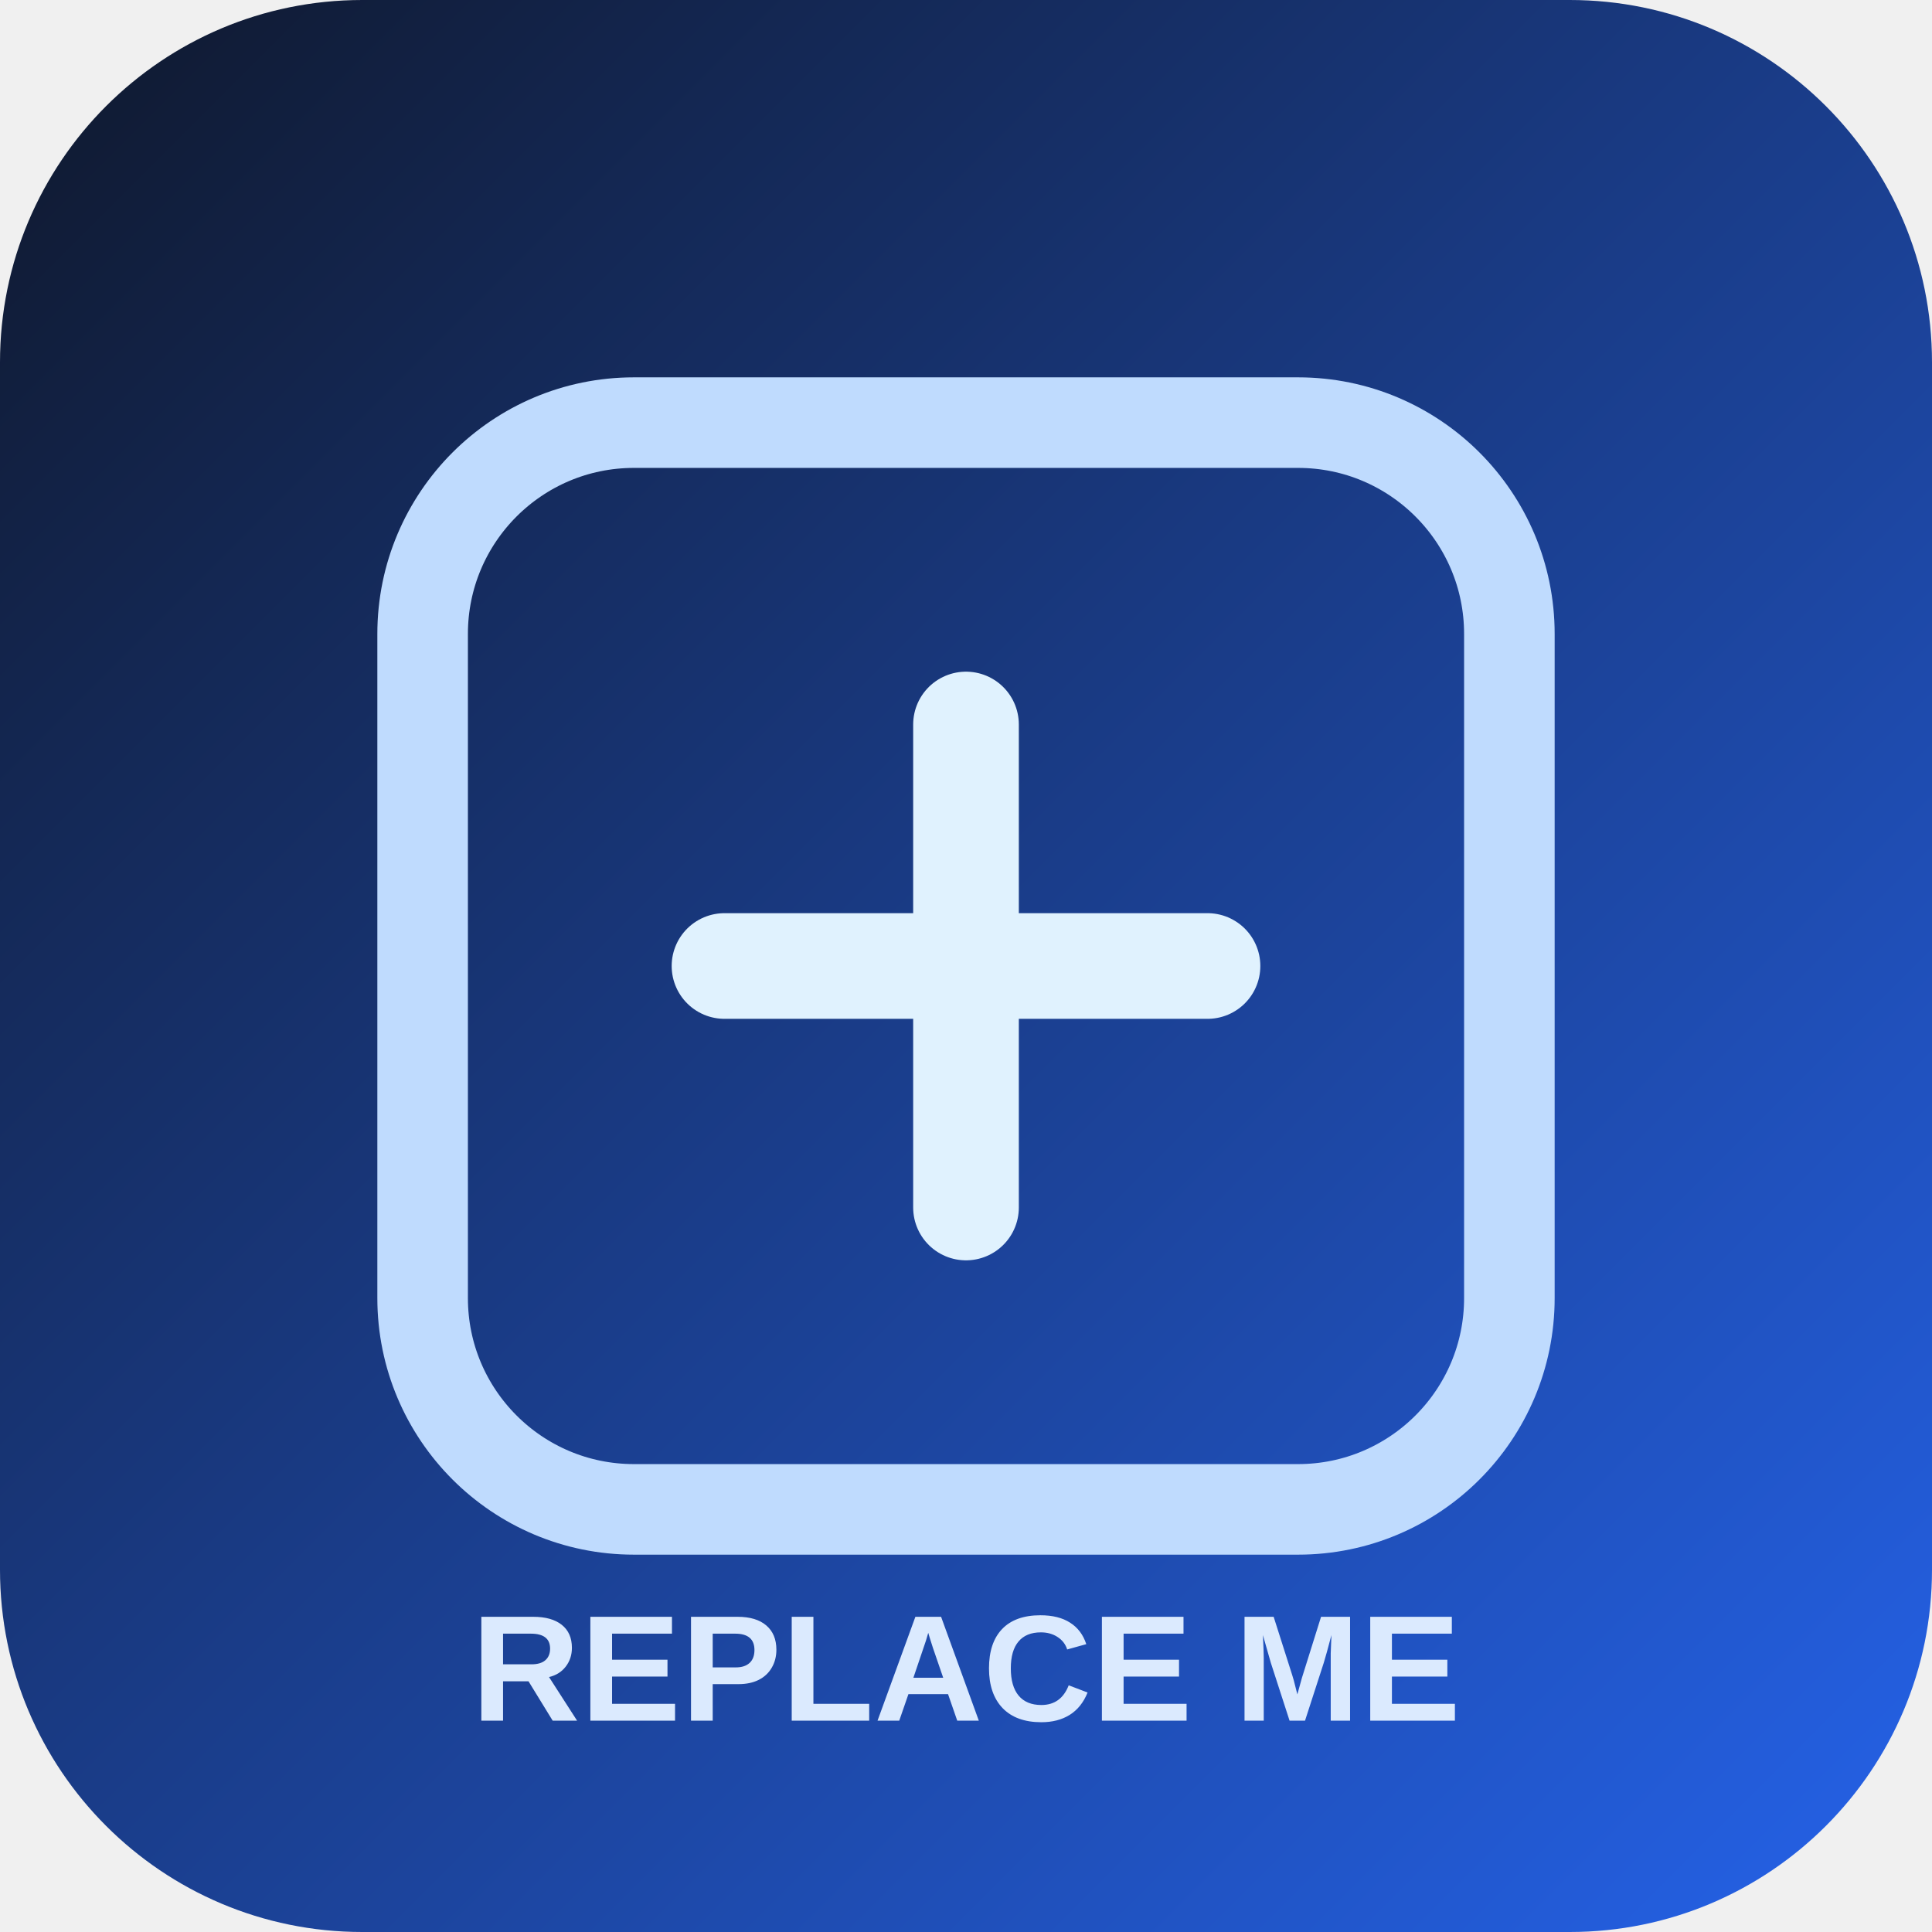
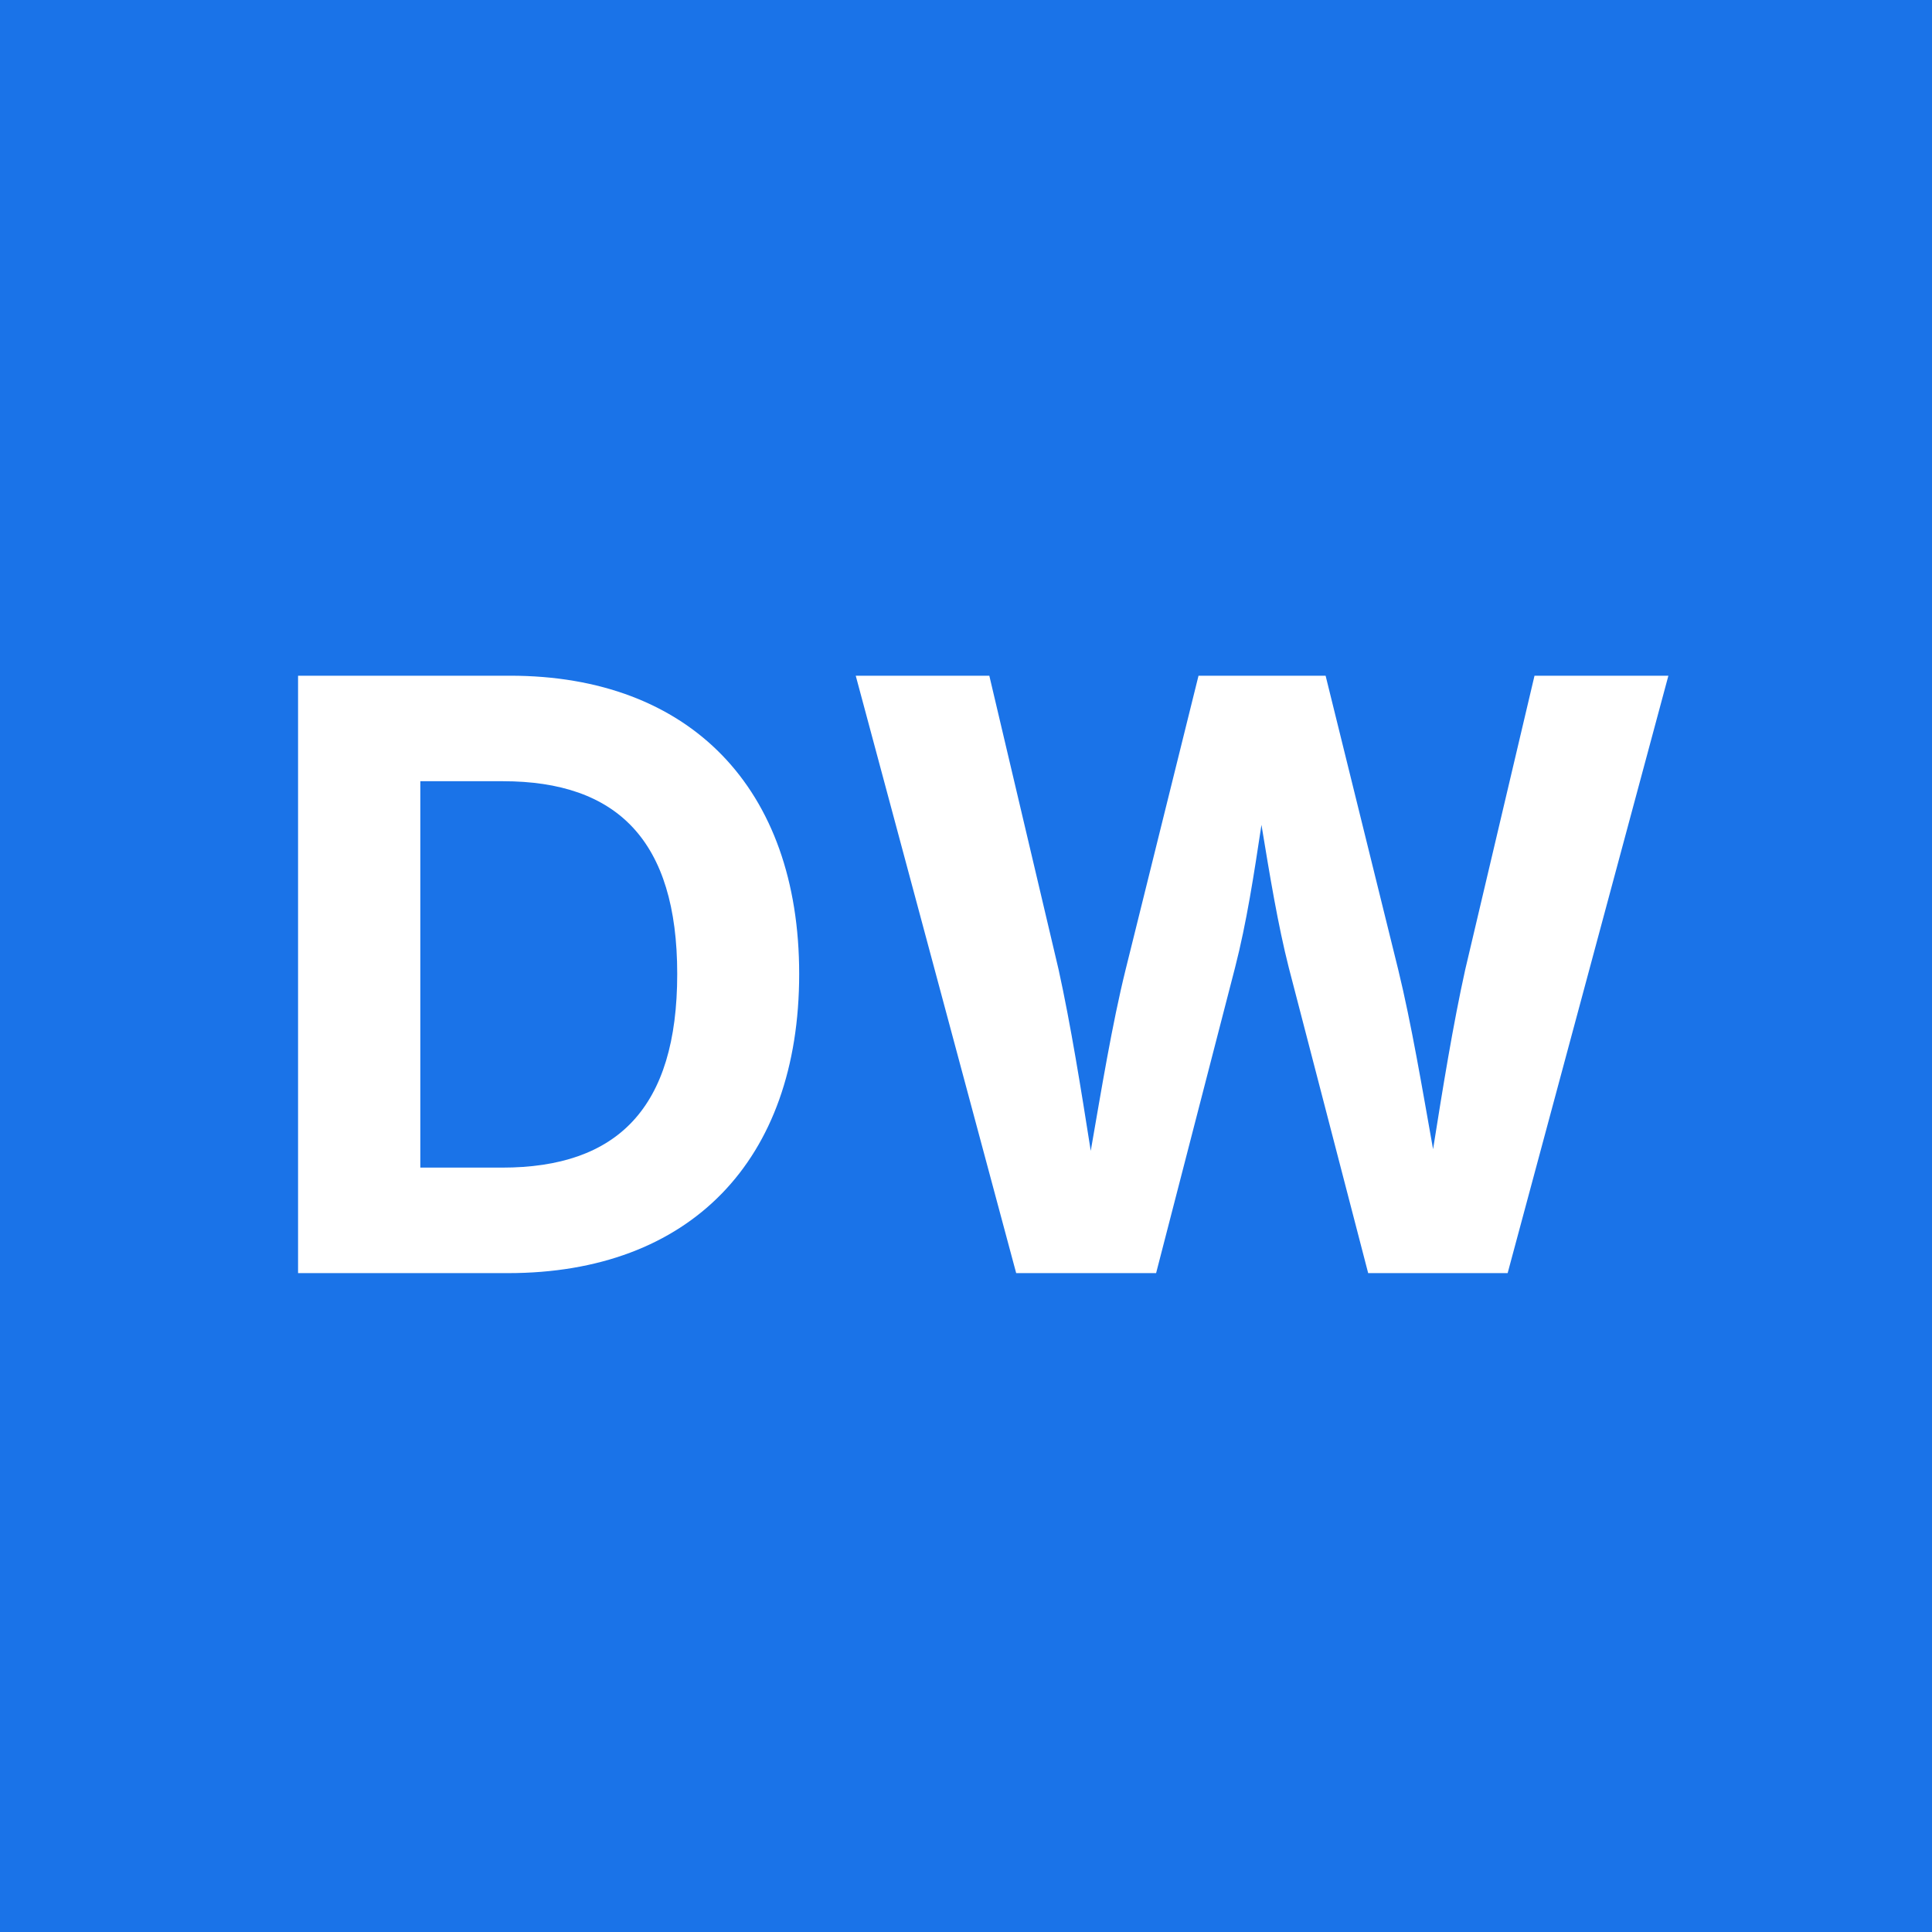
- <svg xmlns="http://www.w3.org/2000/svg" viewBox="0 0 256 256" role="img" aria-labelledby="title desc">
-   <defs>
-     <linearGradient id="bg" x1="0%" x2="100%" y1="0%" y2="100%">
-       <stop offset="0%" stop-color="#0f172a" />
-       <stop offset="100%" stop-color="#2563eb" />
-     </linearGradient>
-   </defs>
-   <rect width="256" height="256" rx="48" fill="url(#bg)" />
-   <path d="M56 84c0-15.464 12.536-28 28-28h88c15.464 0 28 12.536 28 28v88c0 15.464-12.536 28-28 28H84c-15.464 0-28-12.536-28-28z" fill="none" stroke="#bfdbfe" stroke-width="12" />
-   <path d="M96 128h64" stroke="#e0f2fe" stroke-linecap="round" stroke-width="14" />
-   <path d="M128 96v64" stroke="#e0f2fe" stroke-linecap="round" stroke-width="14" />
-   <text x="128" y="228" fill="#dbeafe" font-family="Arial, sans-serif" font-size="20" font-weight="700" text-anchor="middle">REPLACE ME</text>
+ <svg xmlns="http://www.w3.org/2000/svg" viewBox="0 0 200 200" width="100%" height="100%">
+   <rect width="100%" height="100%" fill="#1A73E8" />
+   <text x="50%" y="50%" dominant-baseline="middle" text-anchor="middle" fill="#FFFFFF" font-family="system-ui, -apple-system, sans-serif" font-size="85" font-weight="bold" letter-spacing="2">
+ DW
+ </text>
</svg>
